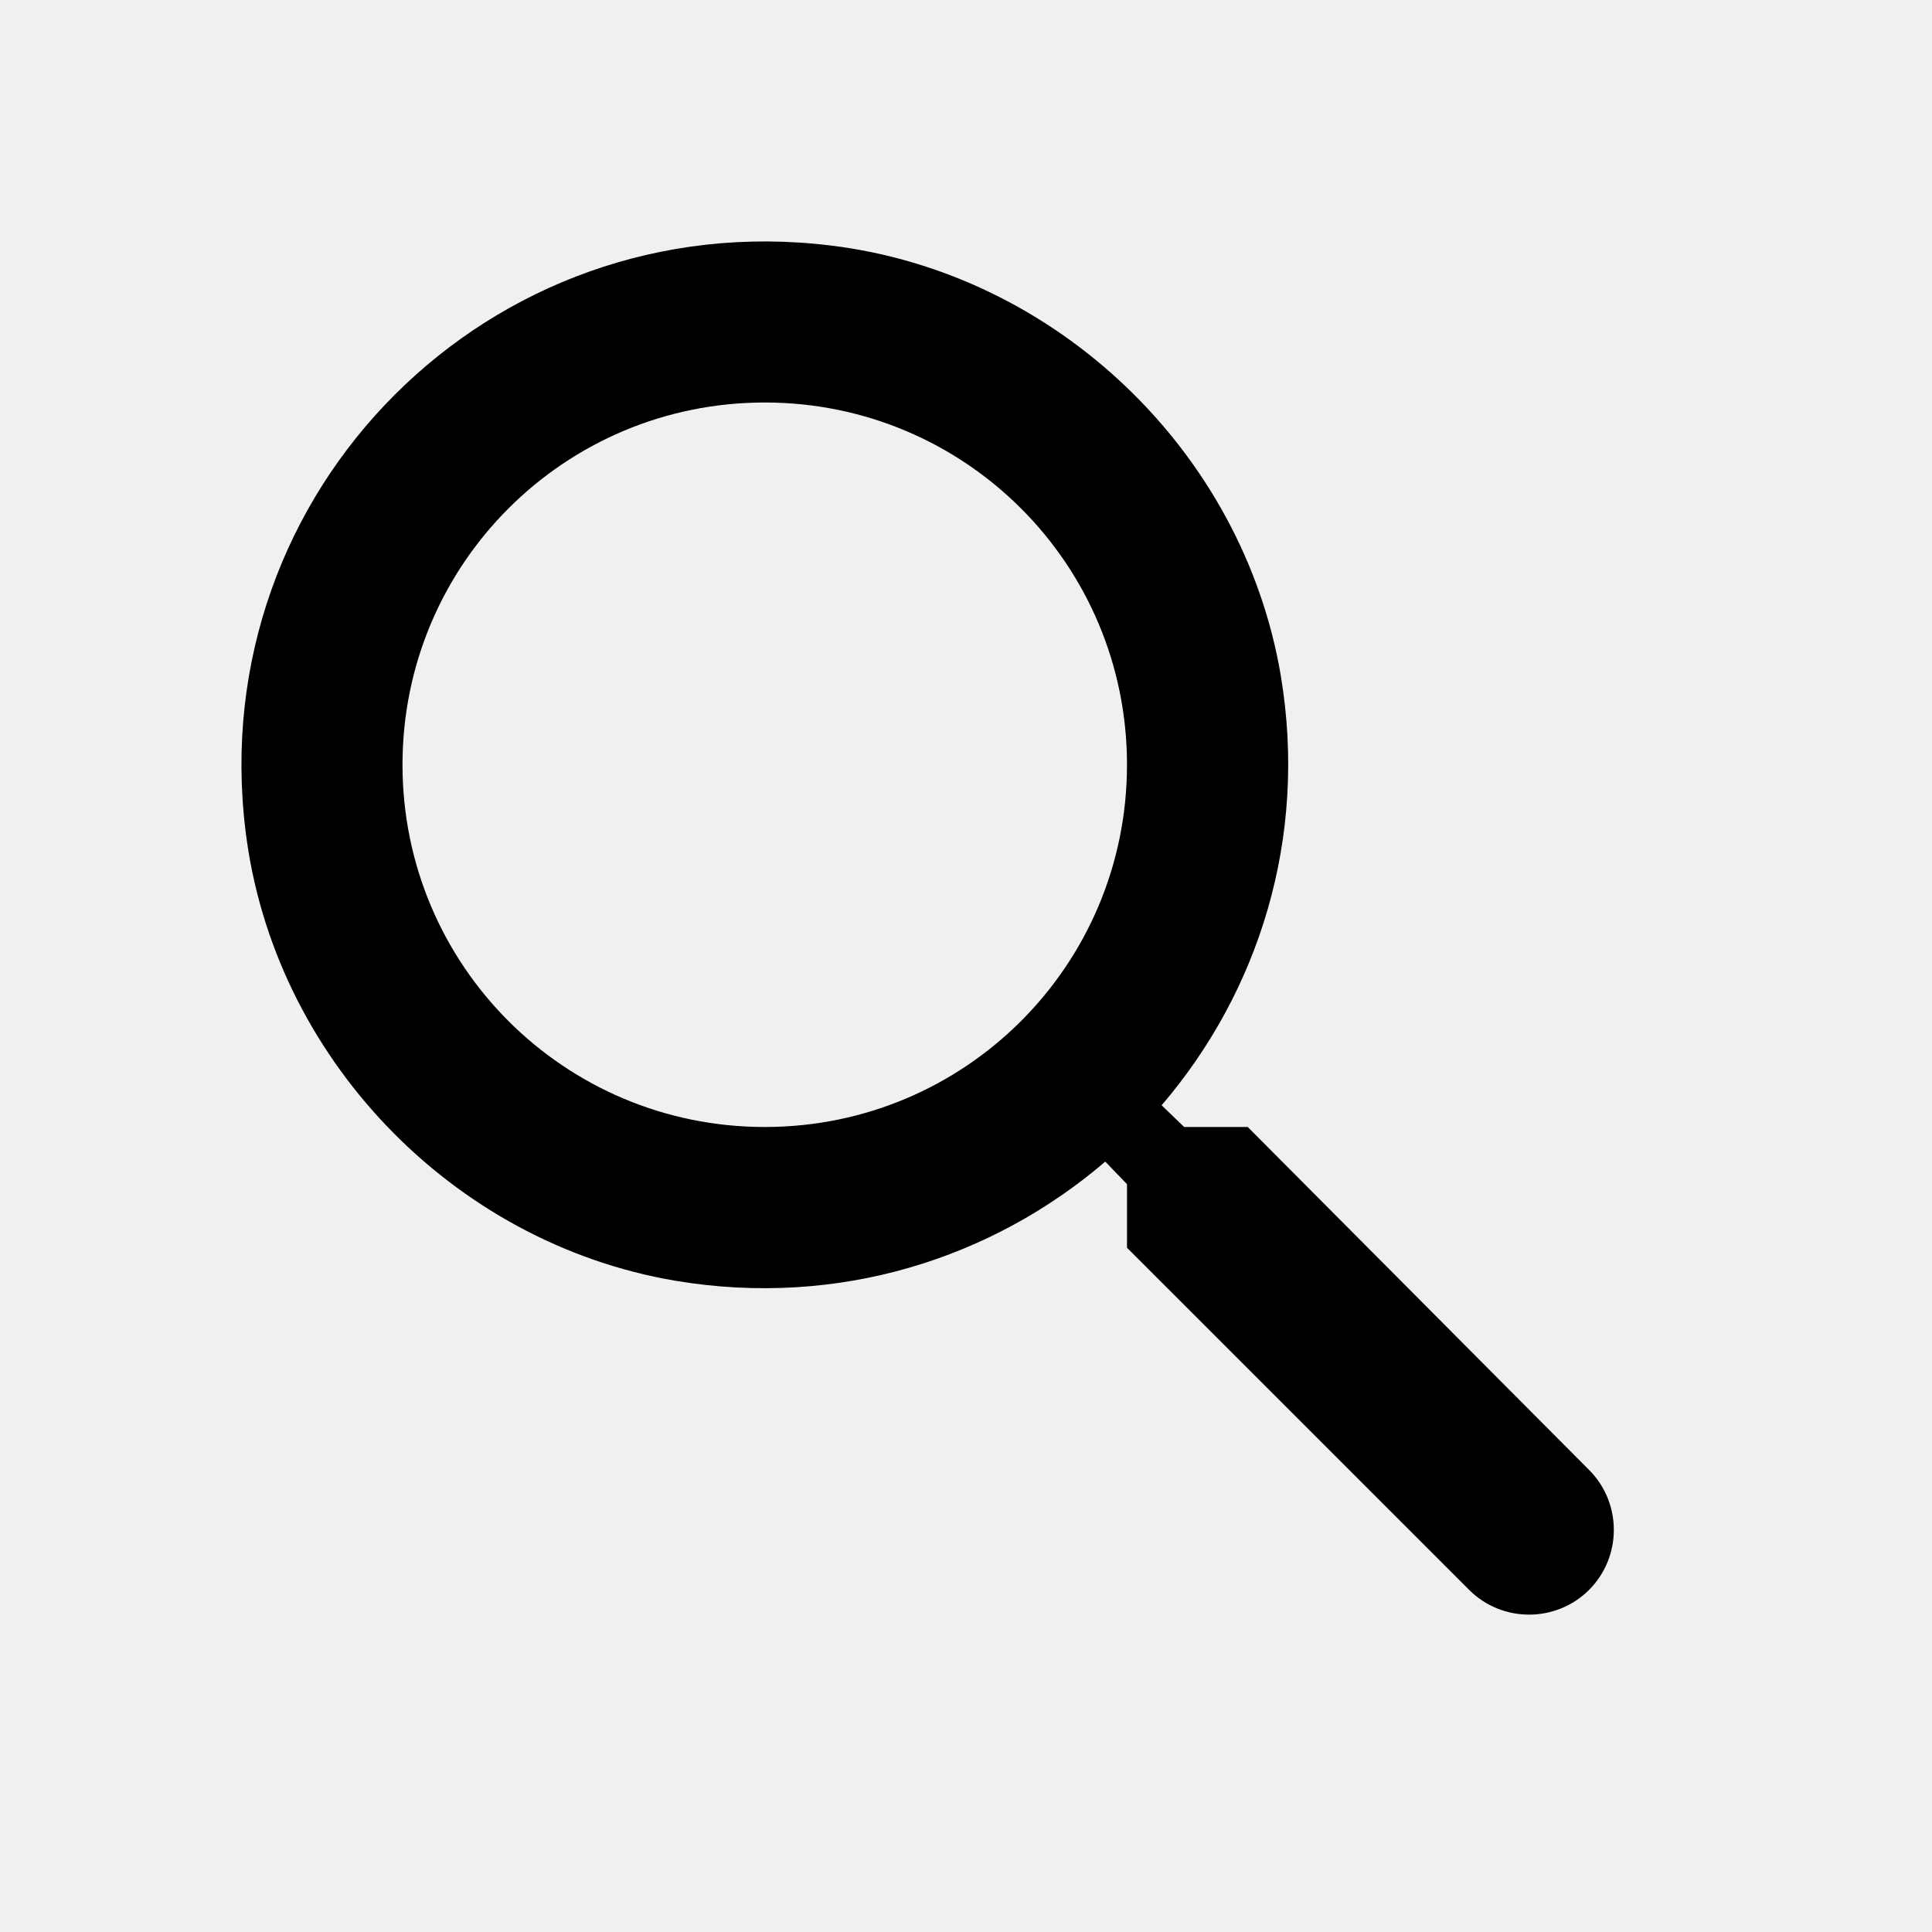
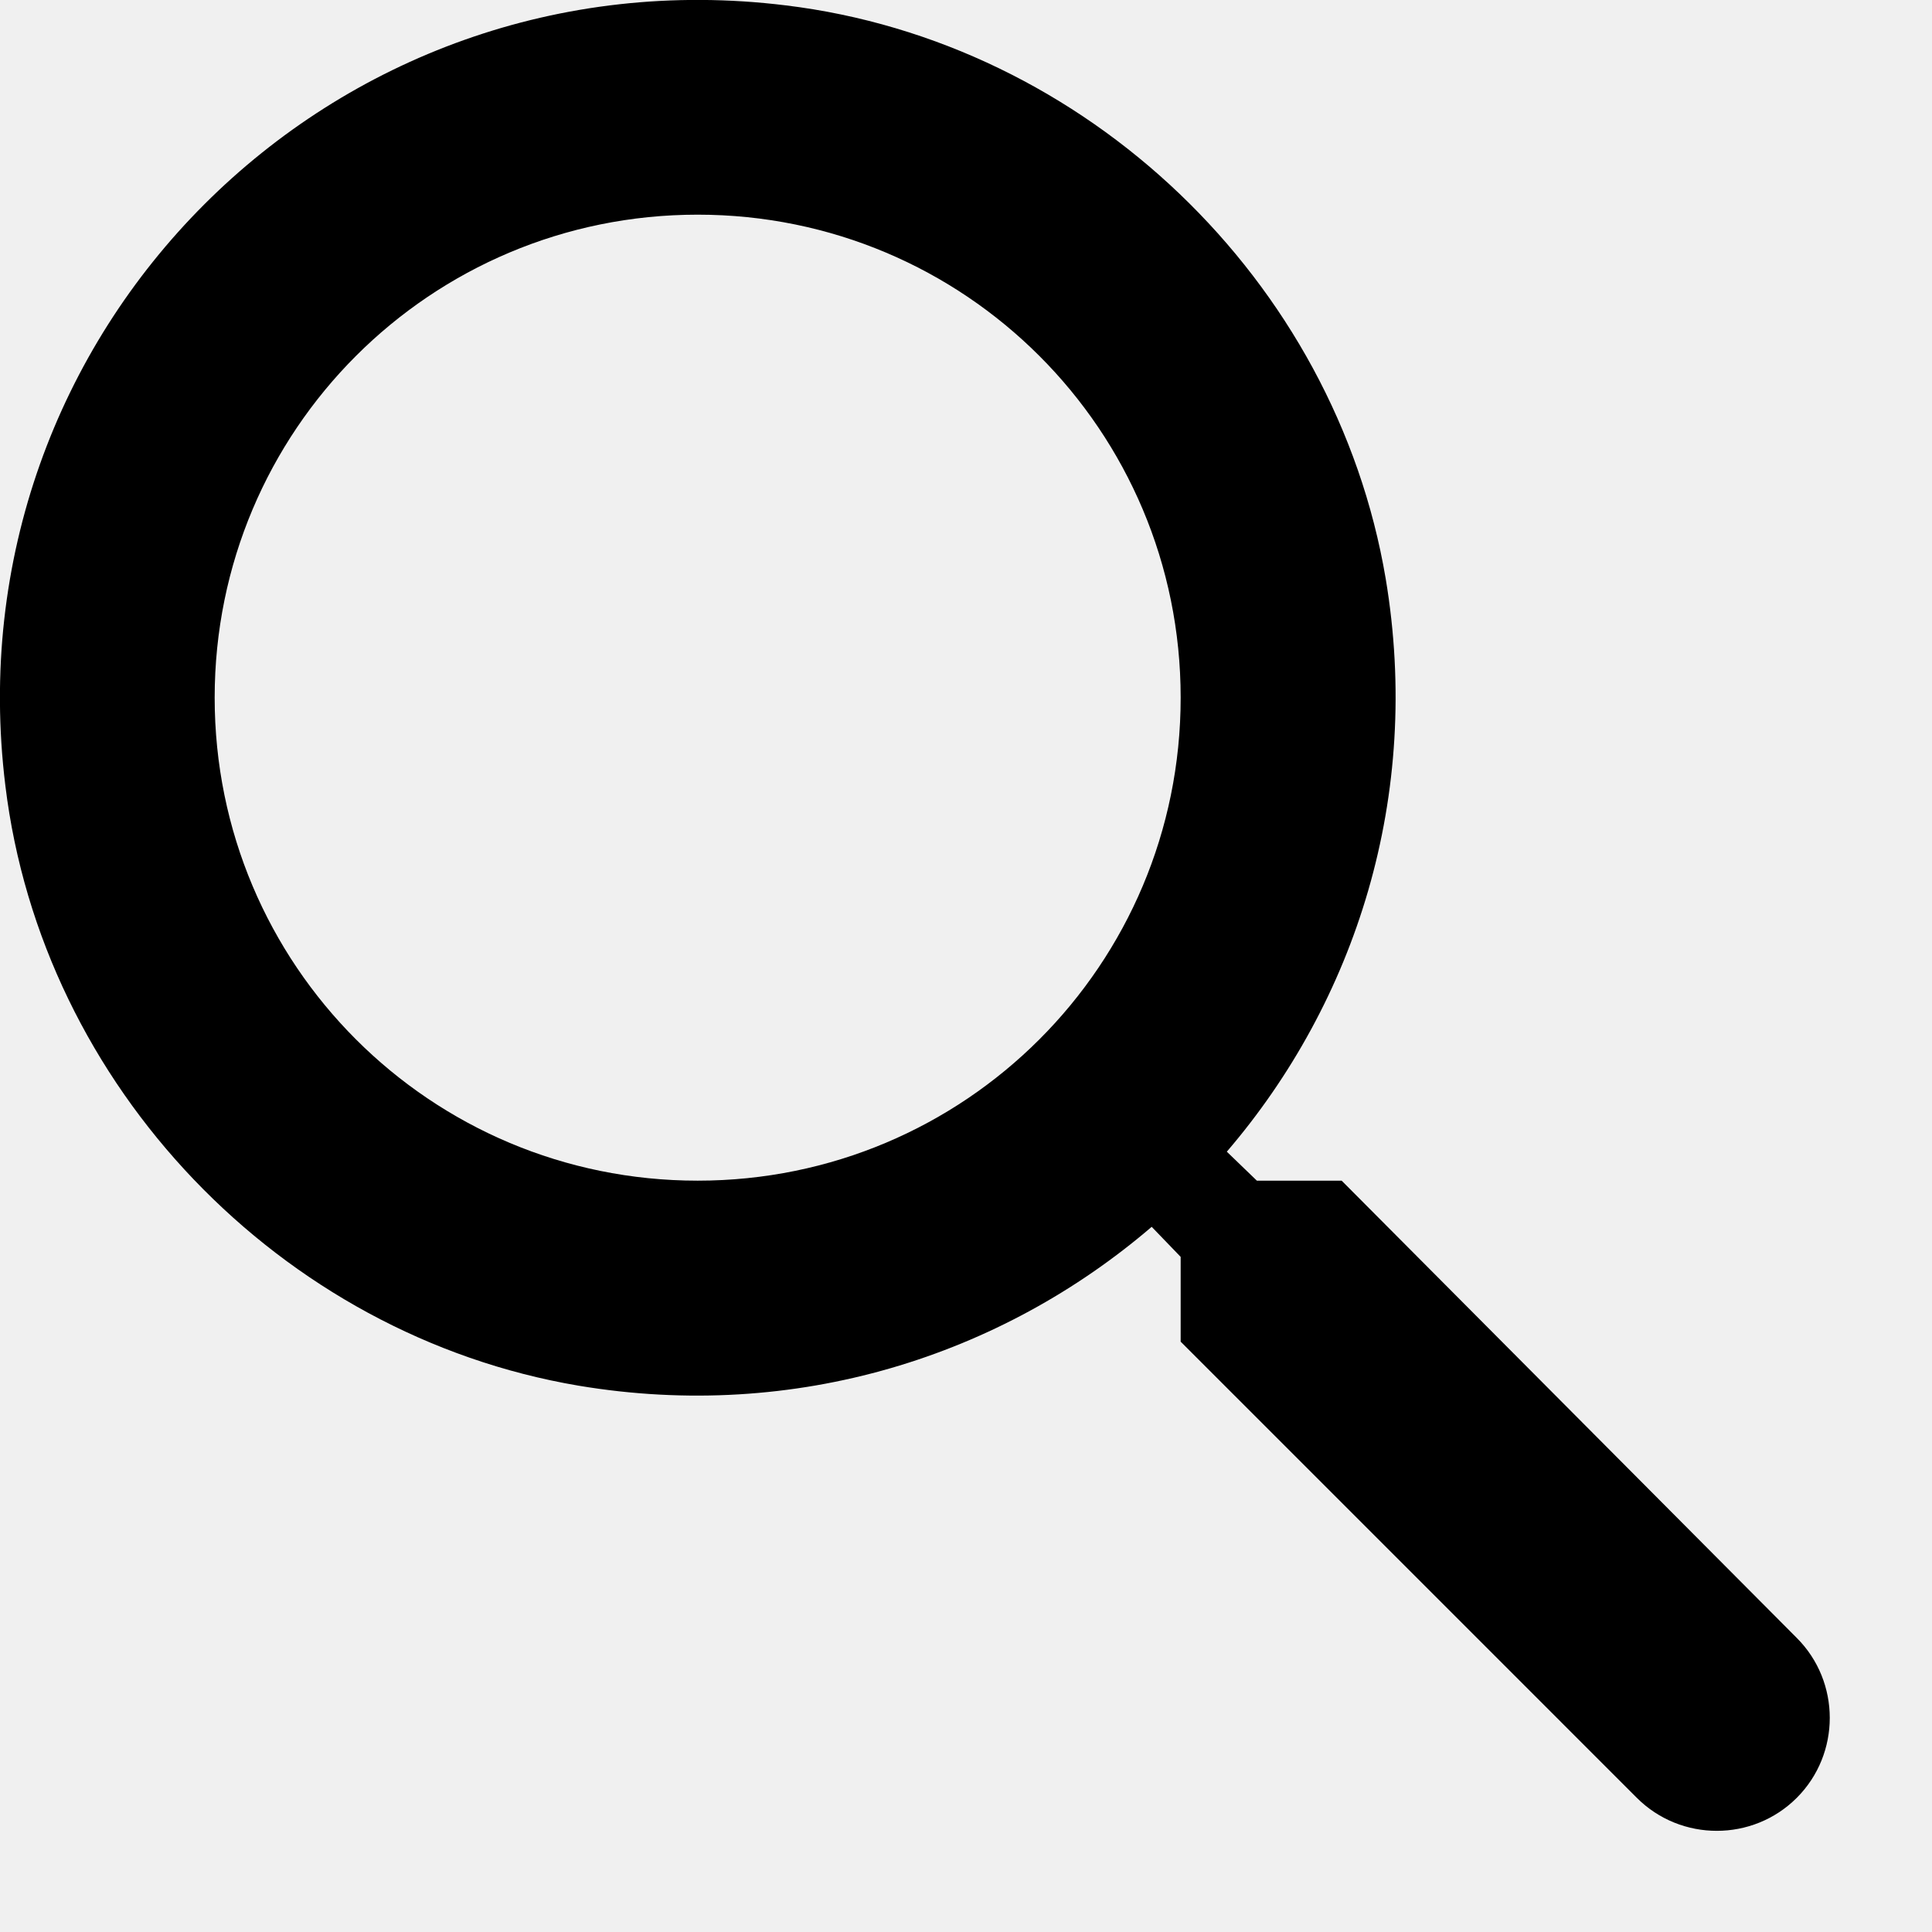
- <svg xmlns="http://www.w3.org/2000/svg" width="24" height="24" viewBox="0 0 24 24" fill="none">
-   <g clip-path="url(#clip0_1_2289)">
-     <path d="M15.5 14H14.71L14.43 13.73C15.63 12.33 16.25 10.42 15.91 8.39C15.44 5.61 13.12 3.39 10.32 3.05C6.09 2.53 2.53 6.09 3.05 10.32C3.39 13.12 5.61 15.44 8.39 15.91C10.42 16.25 12.33 15.63 13.73 14.43L14 14.71V15.5L18.25 19.75C18.66 20.16 19.33 20.16 19.74 19.75C20.15 19.34 20.15 18.67 19.74 18.26L15.5 14ZM9.5 14C7.01 14 5 11.99 5 9.5C5 7.01 7.01 5 9.5 5C11.99 5 14 7.01 14 9.5C14 11.99 11.99 14 9.5 14Z" fill="black" />
-   </g>
-   <defs>
-     <clipPath id="clip0_1_2289">
-       <rect width="24" height="24" fill="white" />
-     </clipPath>
-   </defs>
+ <svg xmlns="http://www.w3.org/2000/svg" width="18" height="18" viewBox="0 0 18 18" fill="currentColor">
+   <path d="M12.5 11H11.71L11.43 10.73C12.63 9.33 13.25 7.42 12.91 5.39C12.44 2.61 10.12 0.39 7.32 0.05C3.09 -0.47 -0.47 3.09 0.05 7.32C0.39 10.12 2.61 12.44 5.39 12.91C7.42 13.25 9.33 12.63 10.73 11.43L11 11.71V12.5L15.25 16.75C15.66 17.16 16.33 17.16 16.74 16.75C17.15 16.34 17.15 15.67 16.74 15.26L12.5 11ZM6.5 11C4.01 11 2 8.99 2 6.5C2 4.01 4.01 2 6.5 2C8.99 2 11 4.01 11 6.5C11 8.99 8.99 11 6.5 11Z" fill="black" />
</svg>
